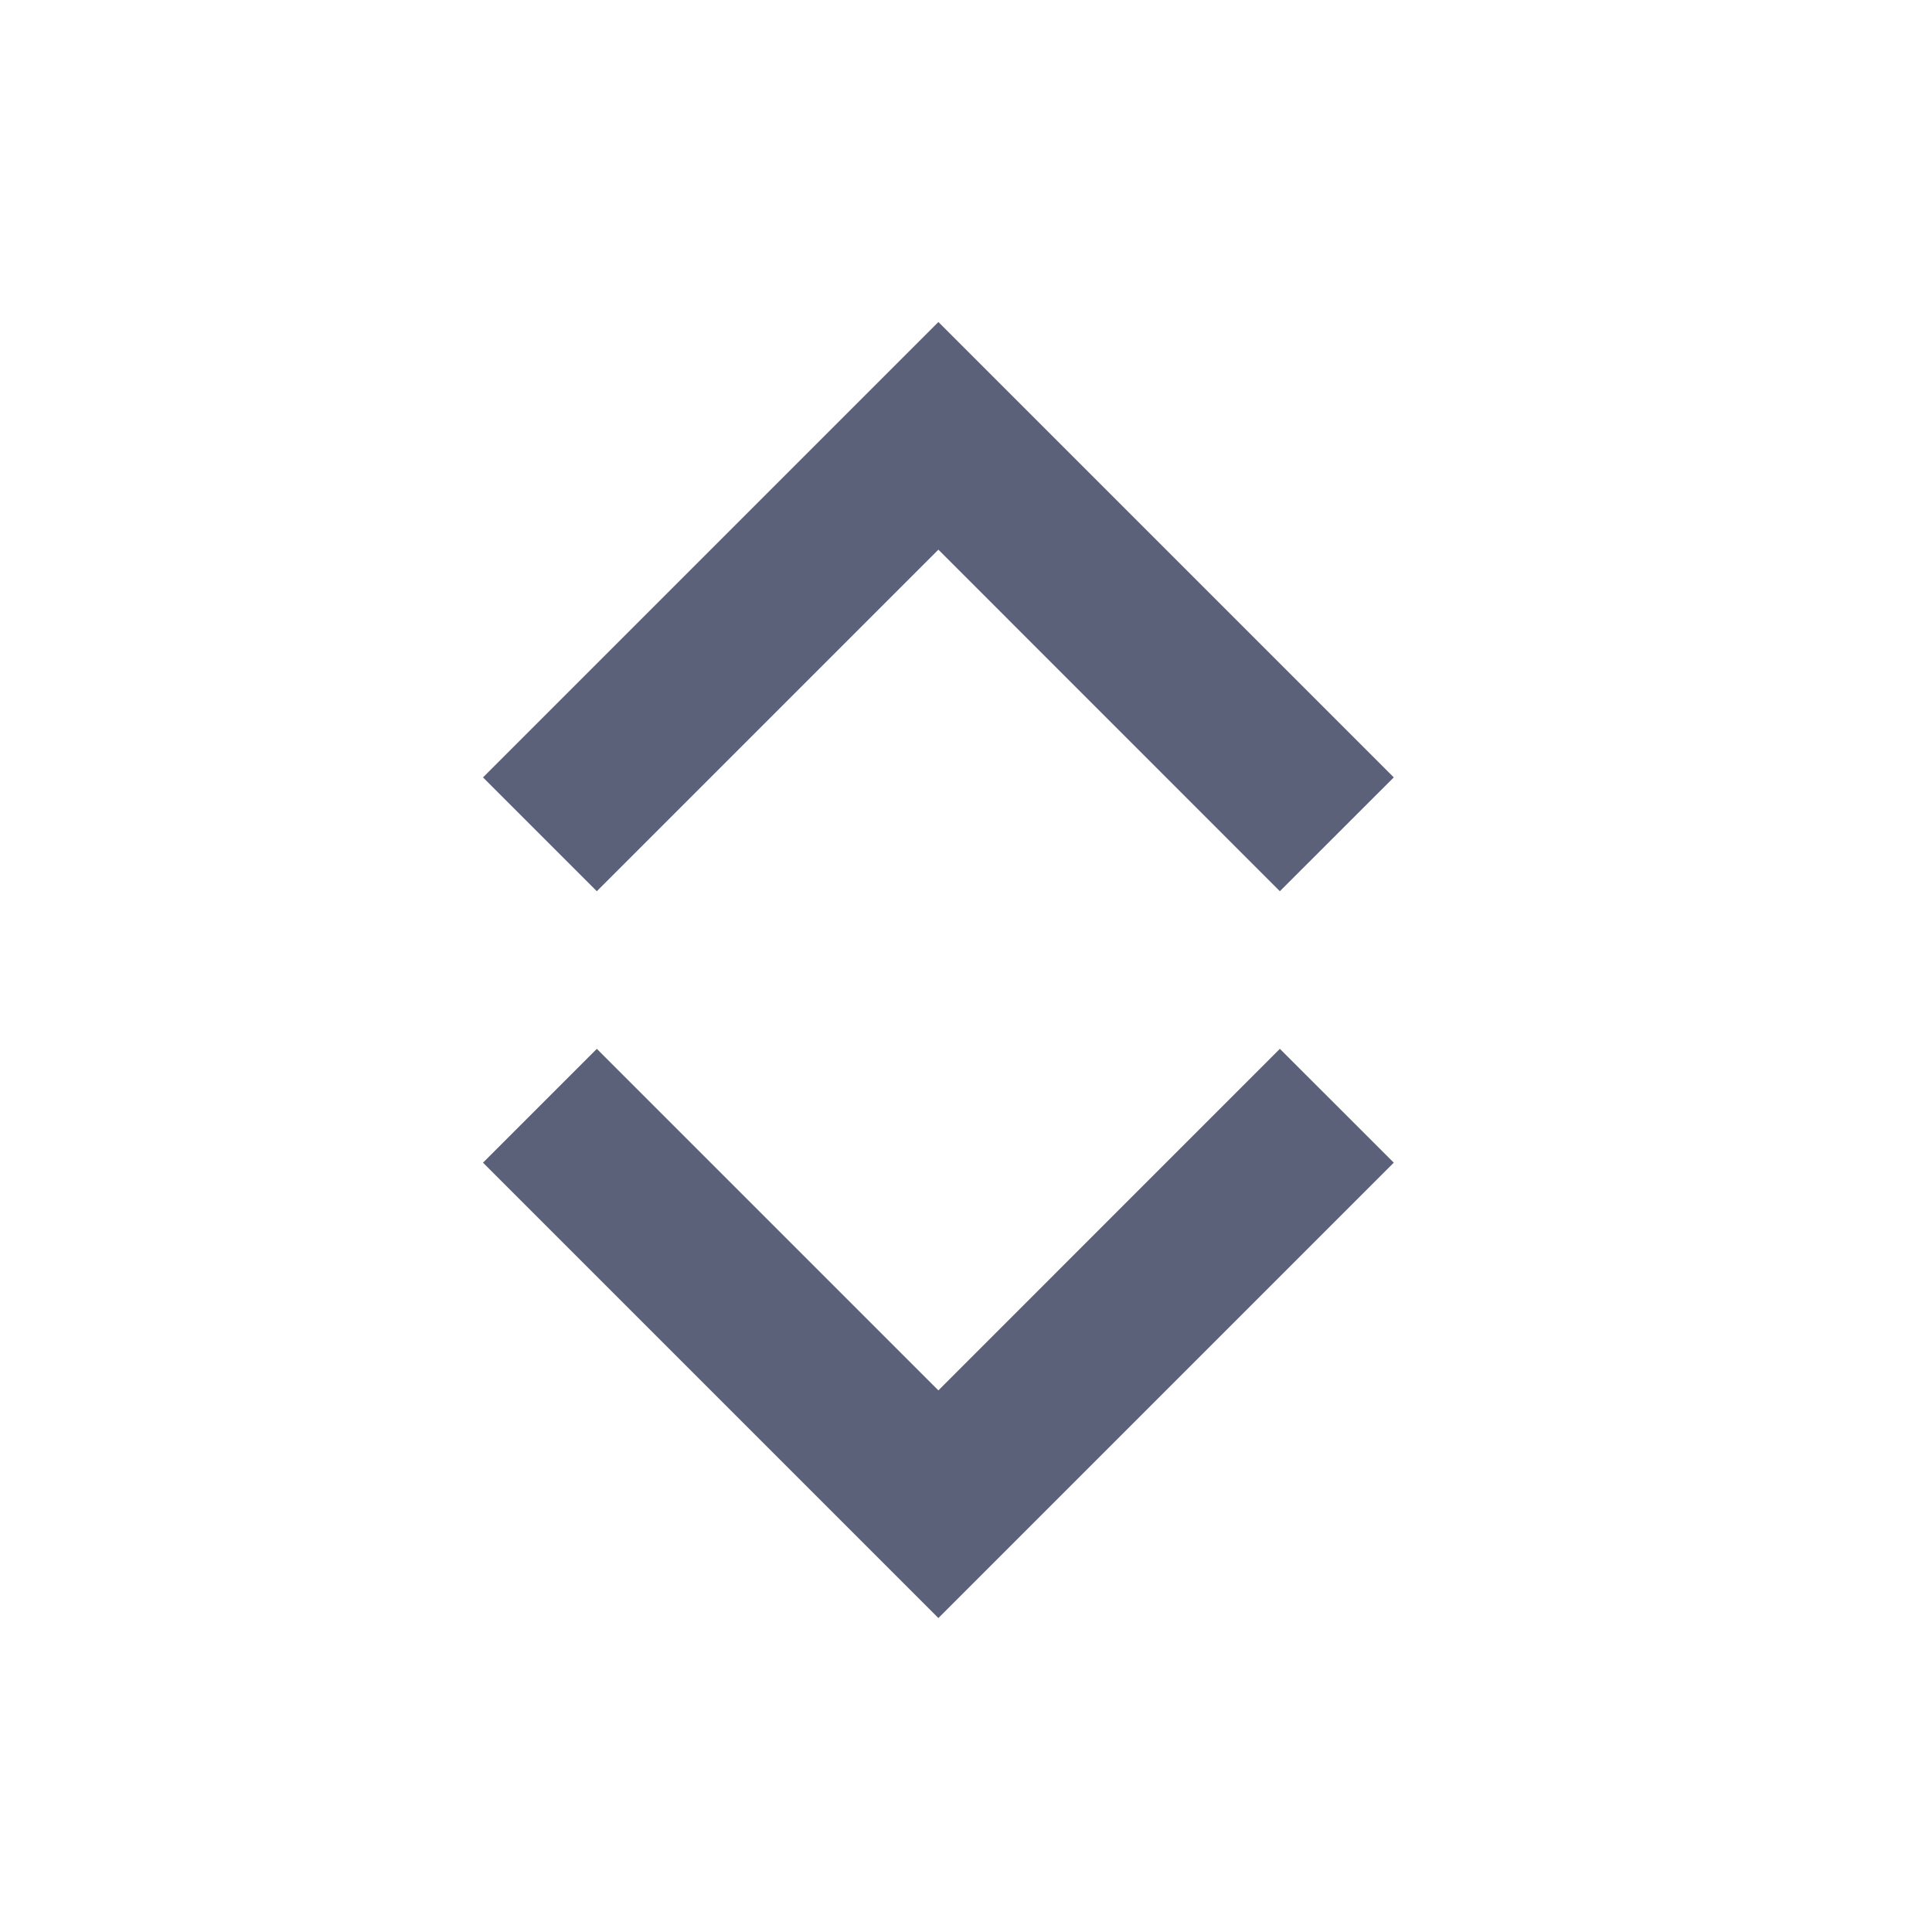
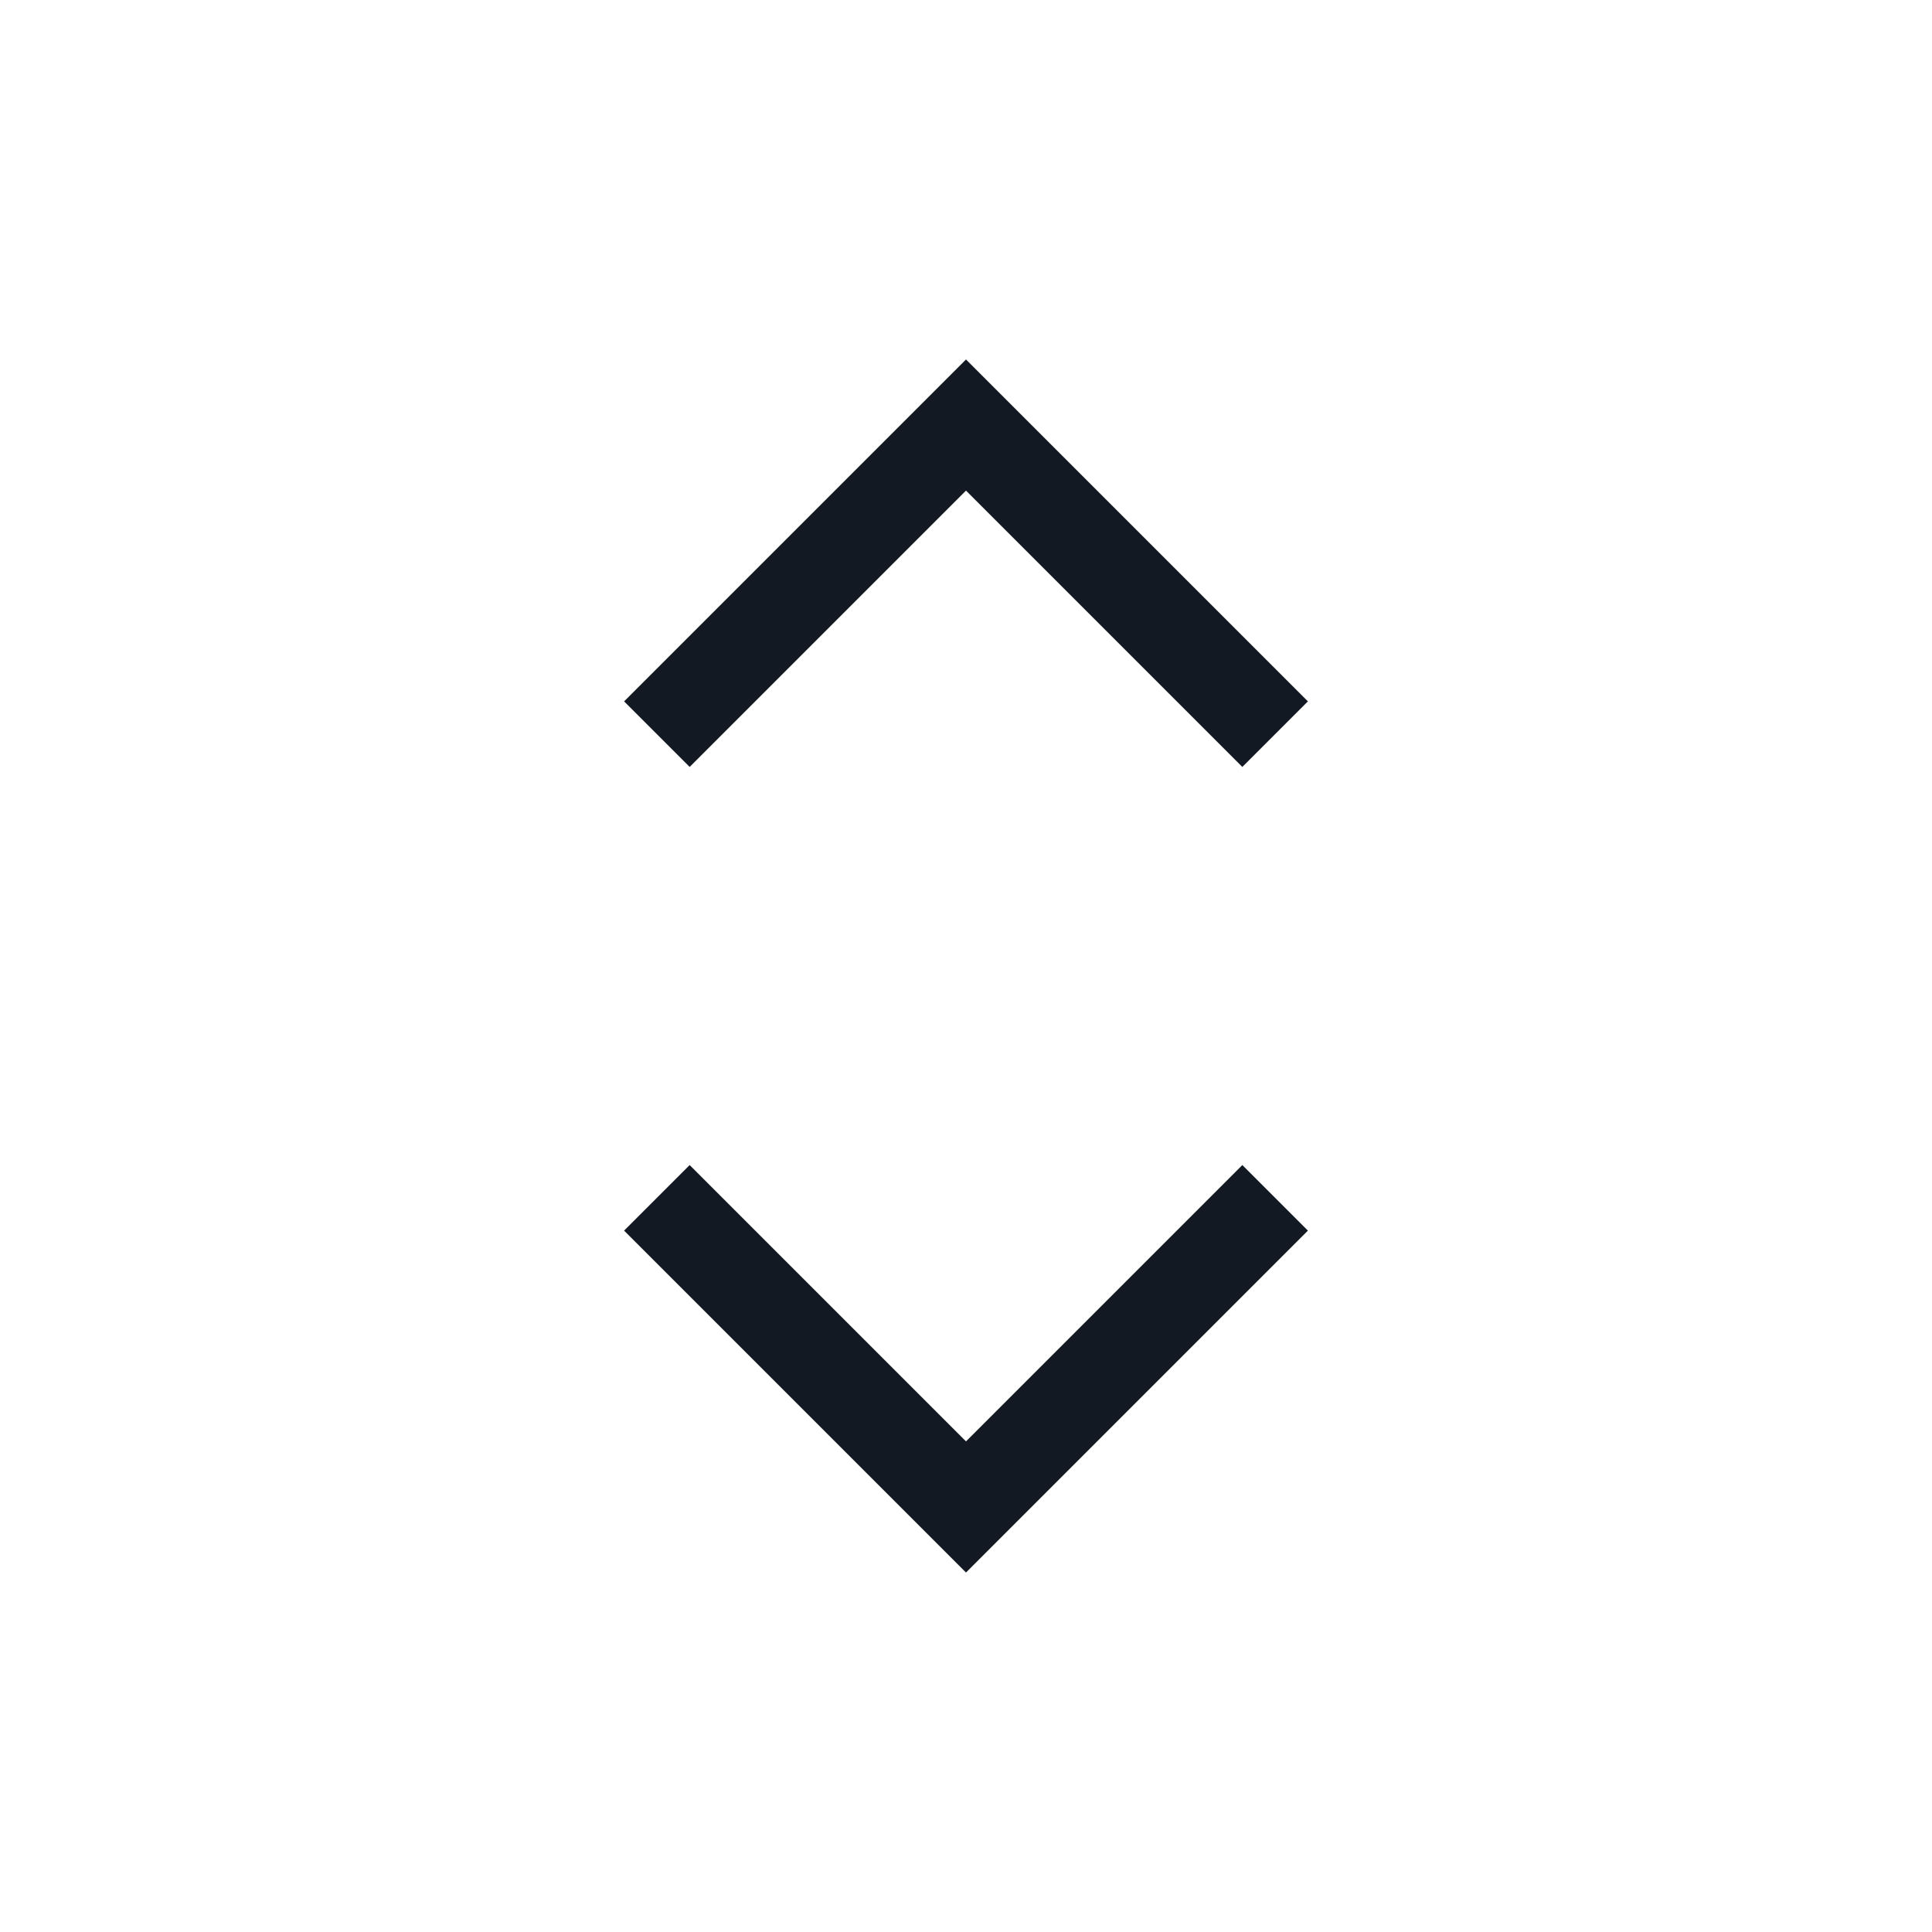
- <svg xmlns="http://www.w3.org/2000/svg" width="800px" height="800px" viewBox="0 0 24 24" fill="none">
+ <svg xmlns="http://www.w3.org/2000/svg" width="800px" height="800px" viewBox="0 0 25 25" fill="none">
  <g id="SVGRepo_bgCarrier" stroke-width="0" />
  <g id="SVGRepo_tracerCarrier" stroke-linecap="round" stroke-linejoin="round" />
  <g id="SVGRepo_iconCarrier">
-     <path d="M6 9.657L7.414 11.071L11.657 6.828L15.899 11.071L17.314 9.657L11.657 4L6 9.657Z" fill="#5c617a" />
-     <path d="M6 14.443L7.414 13.029L11.657 17.272L15.899 13.029L17.314 14.443L11.657 20.1L6 14.443Z" fill="#5c617a" />
+     <path d="M16.5 15.5L12.5 19.5L8.5 15.5M8.5 9.5L12.5 5.5L16.5 9.5" stroke="#121923" stroke-width="1.2" />
  </g>
</svg>
